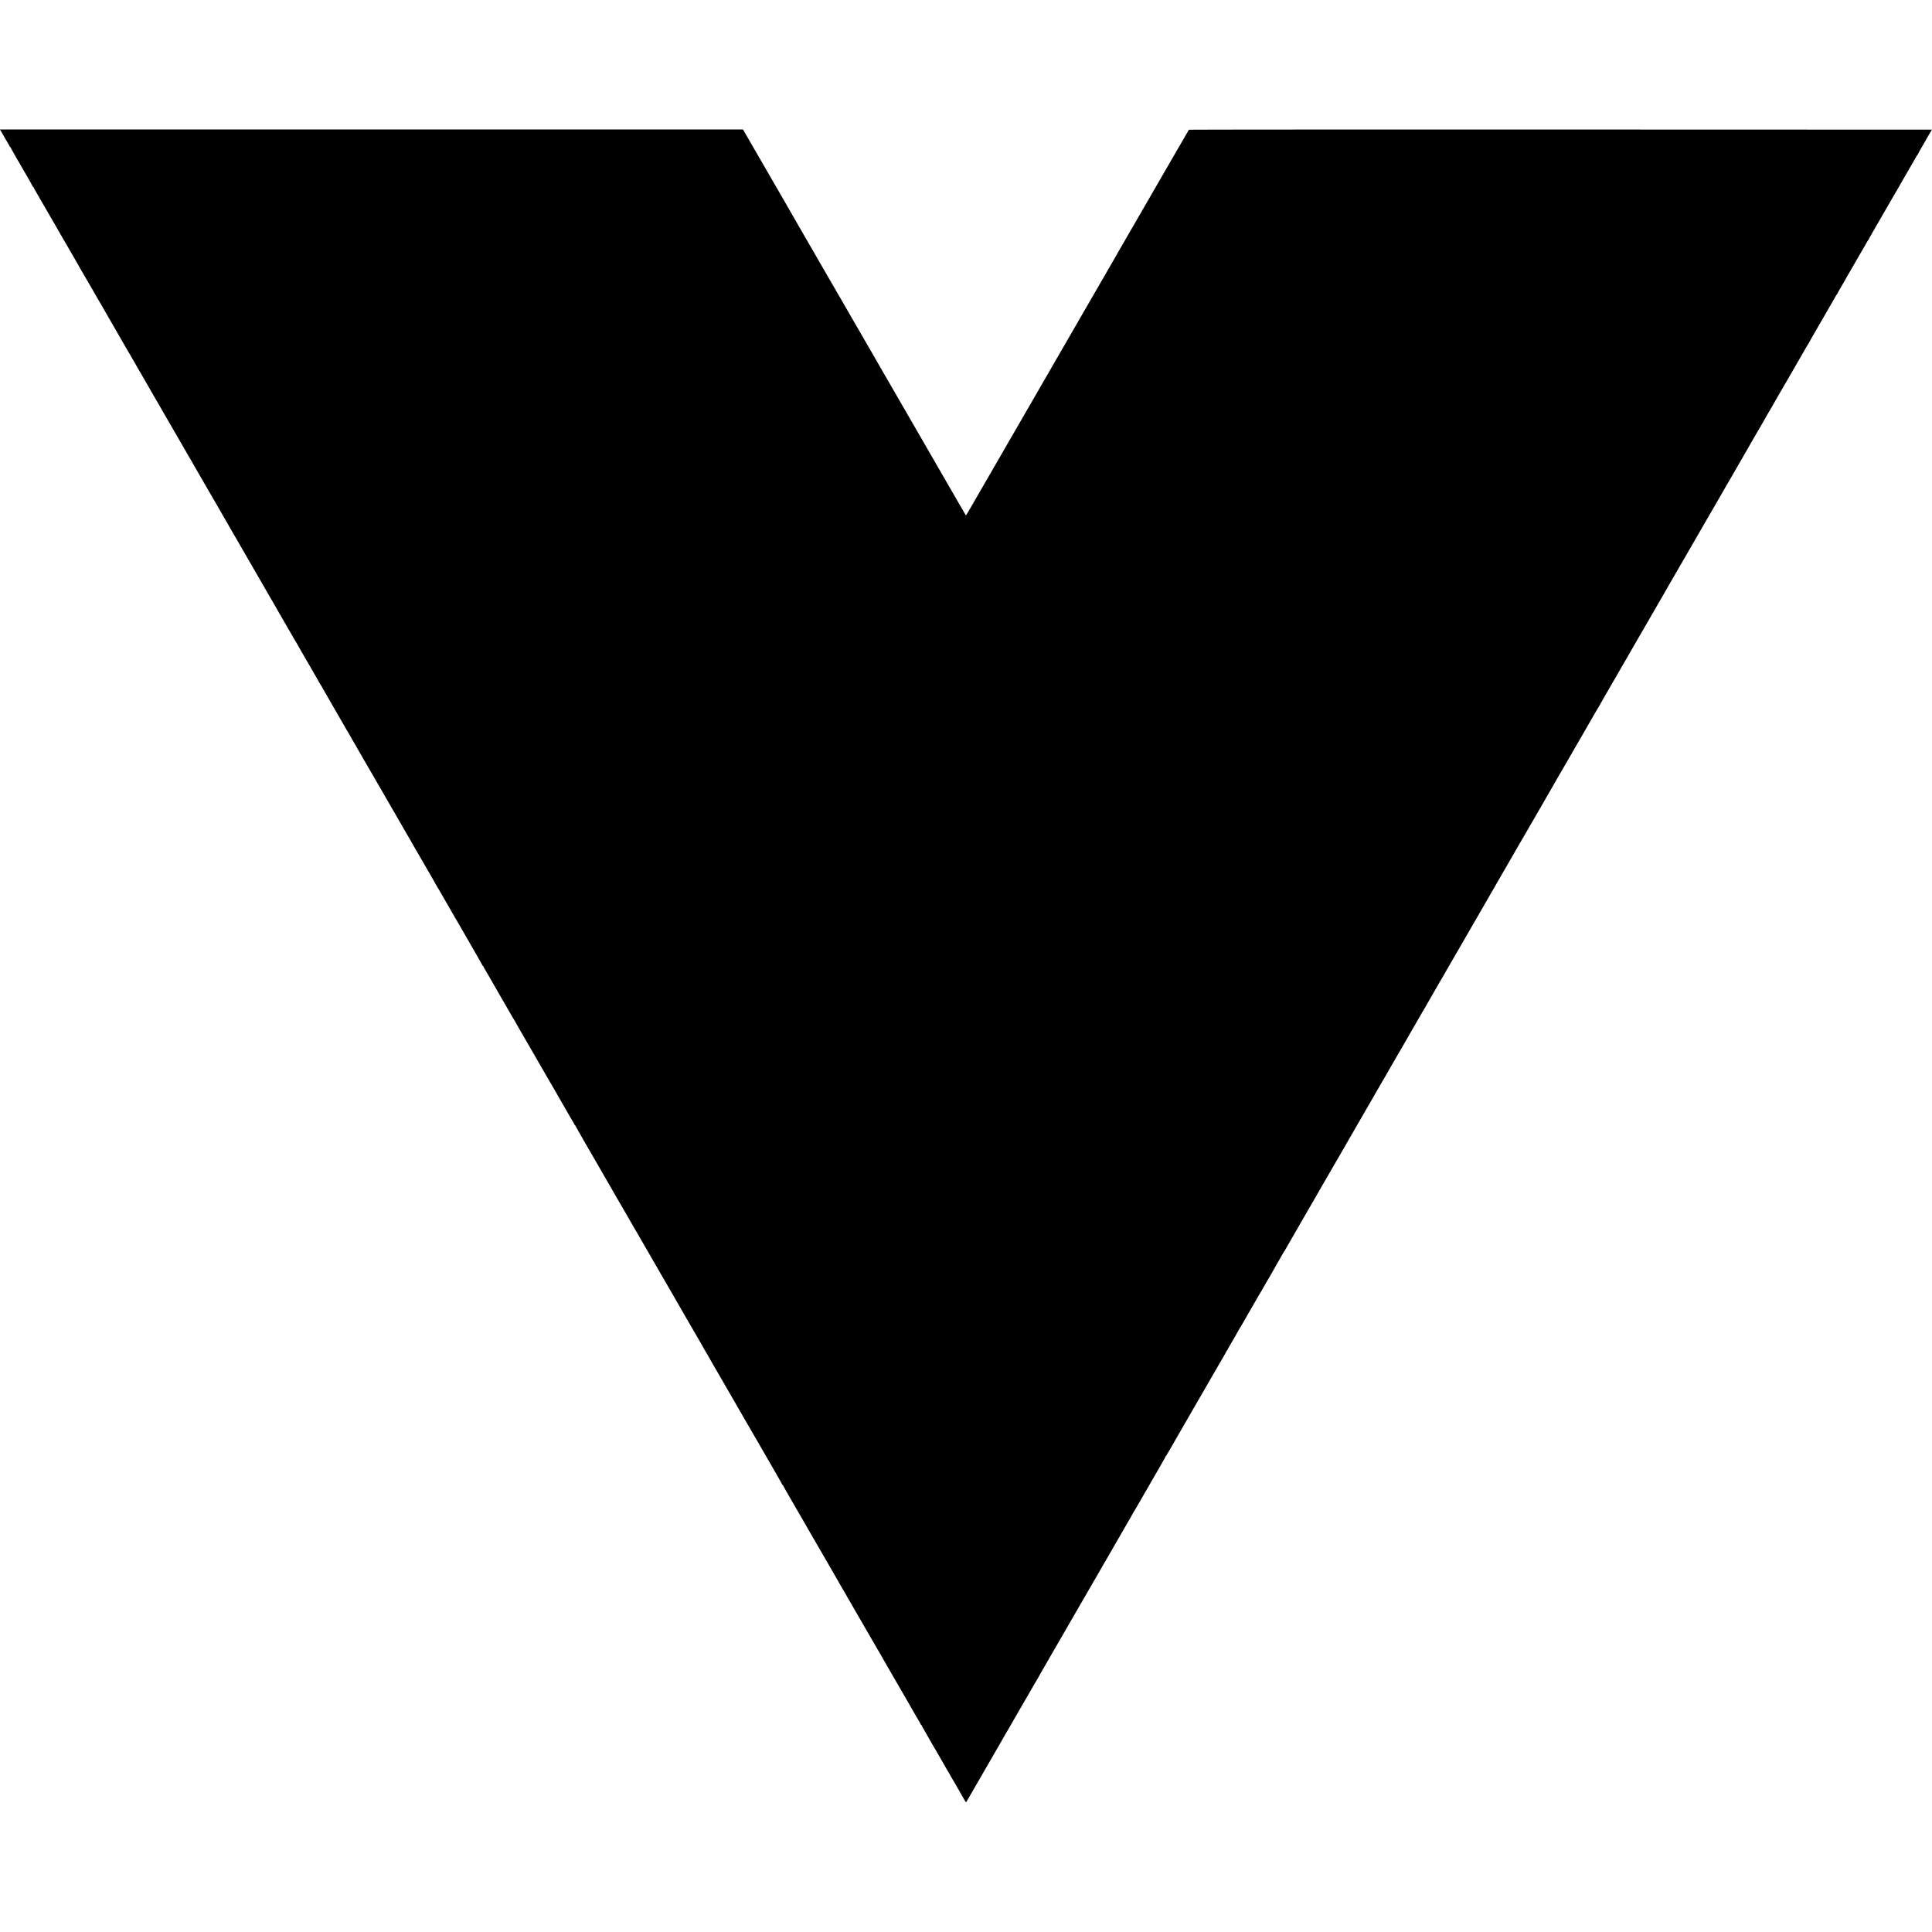
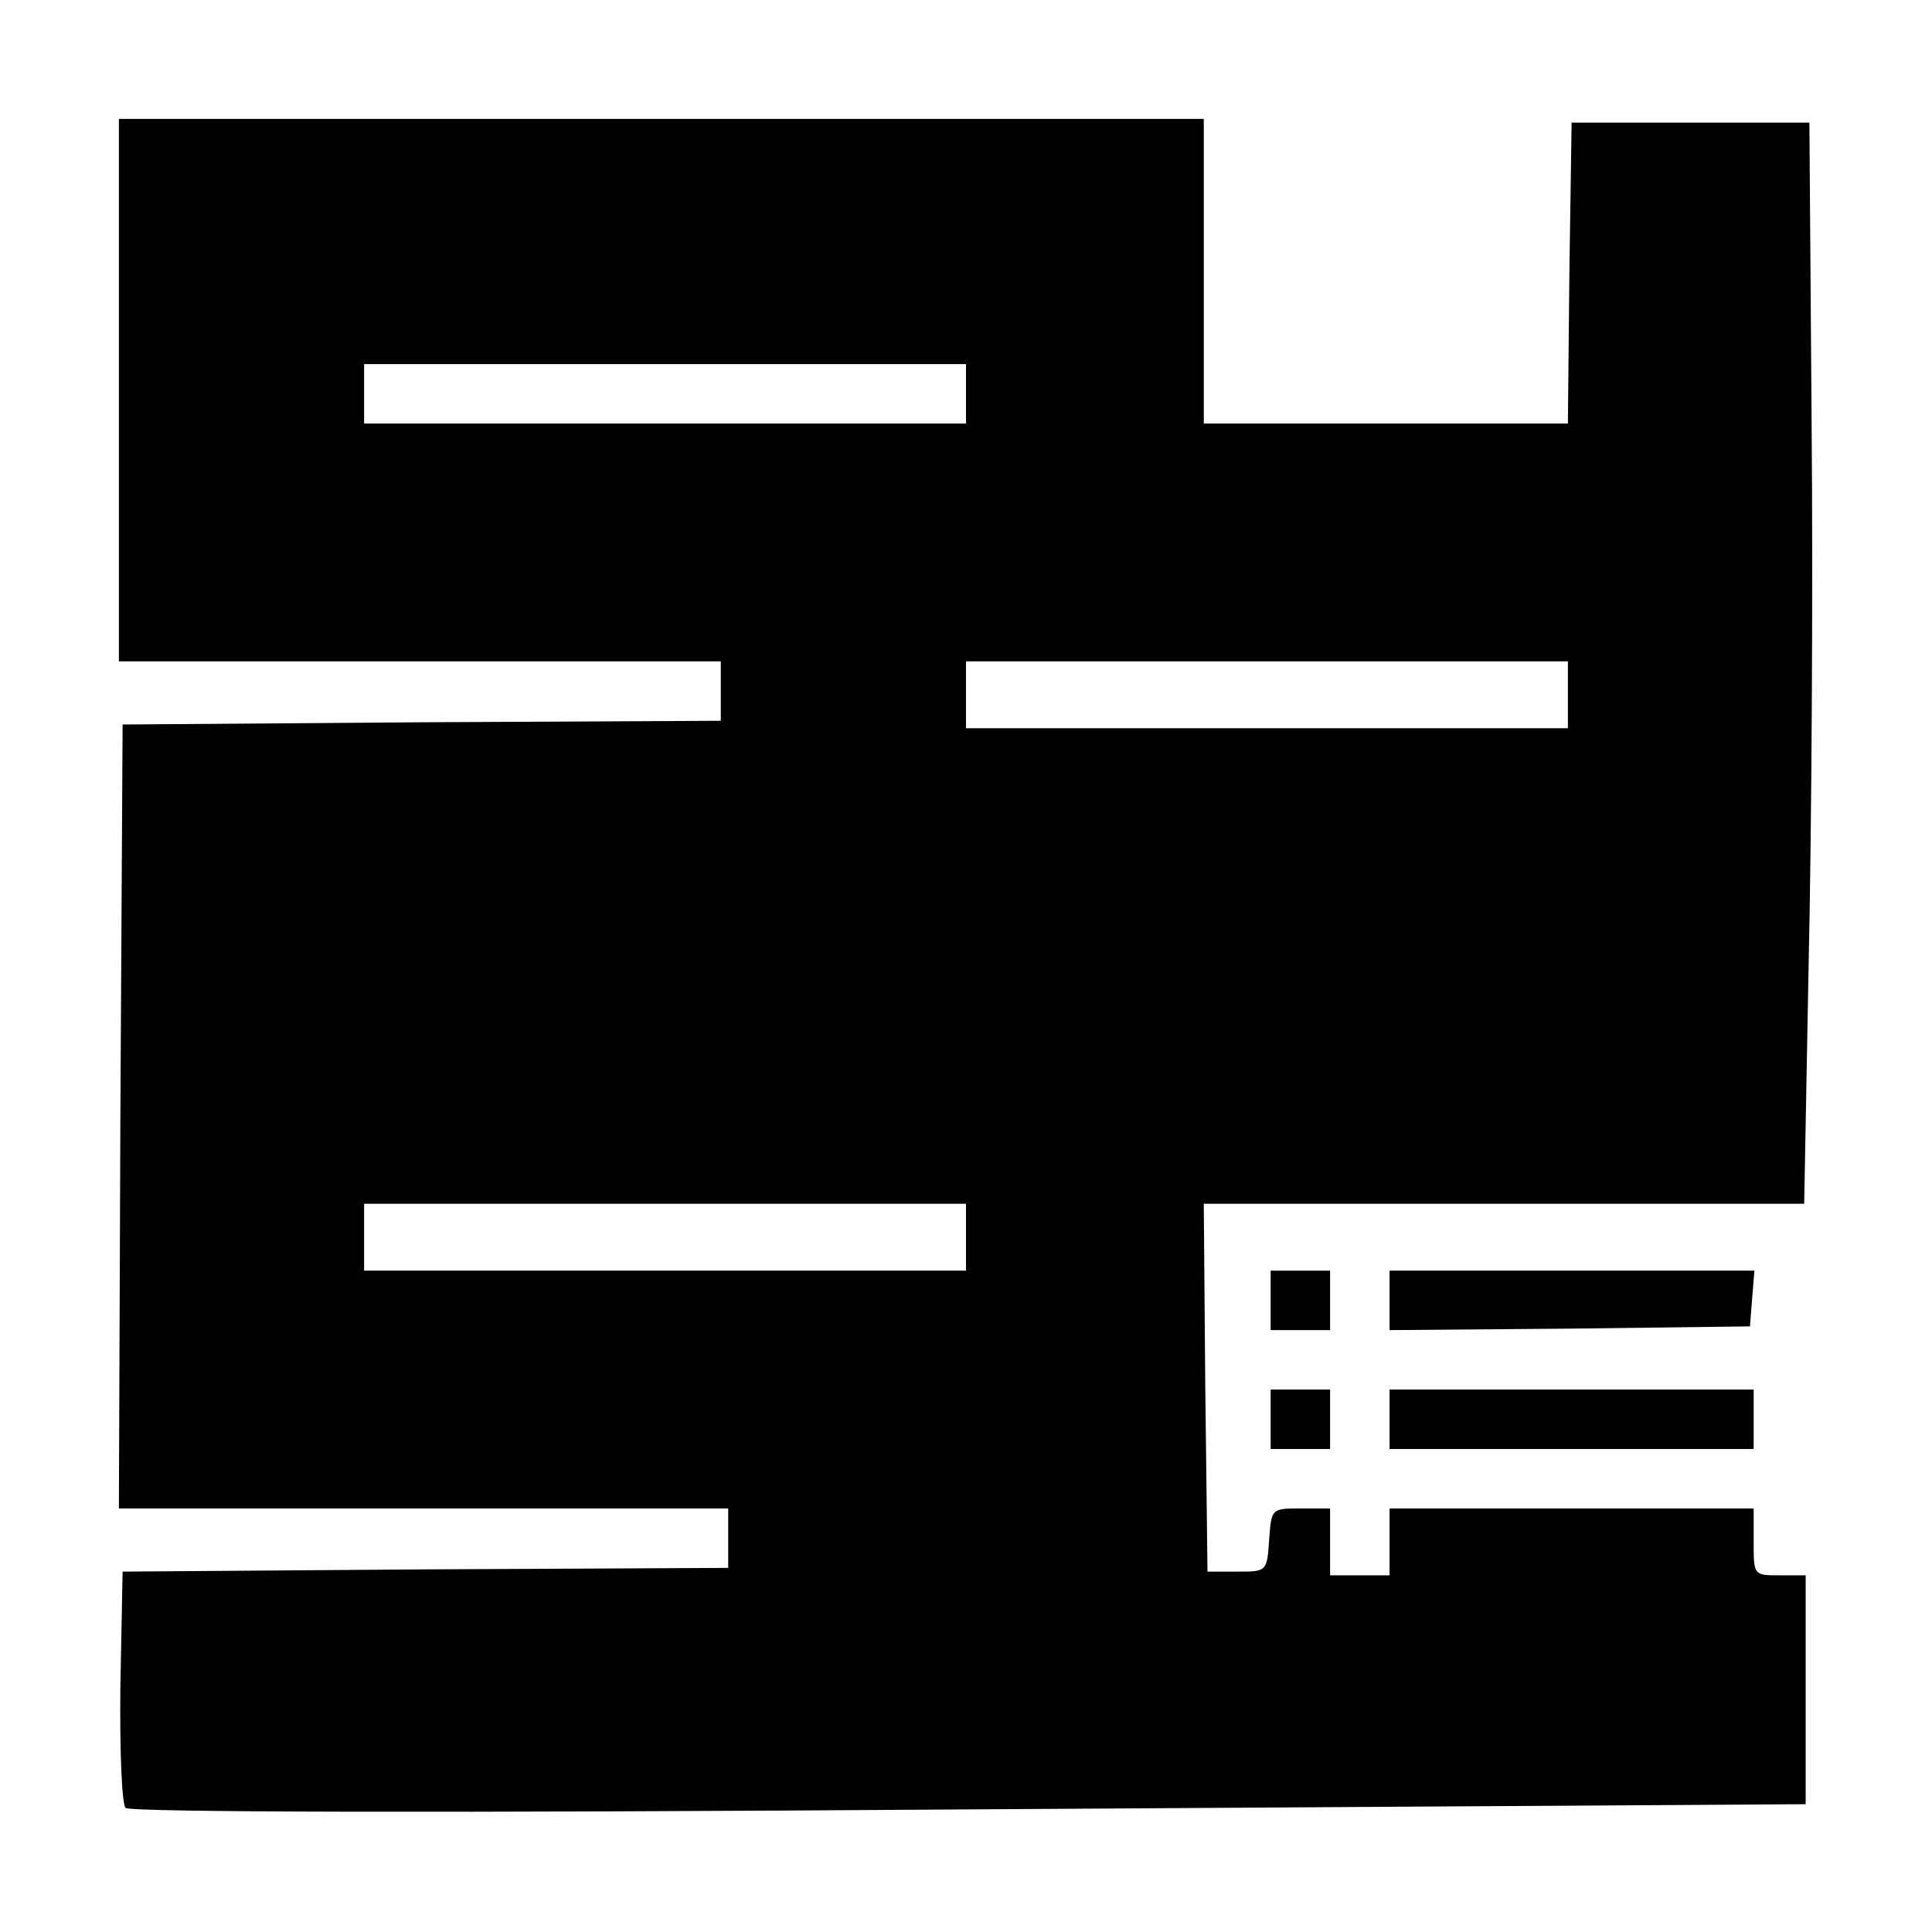
- <svg xmlns="http://www.w3.org/2000/svg" version="1.0" width="16pt" height="16pt" viewBox="0 0 16 16" preserveAspectRatio="xMidYMid meet">
-   <g transform="translate(0,16) scale(0.00032,-0.00032)" fill="#000000" stroke="none">
-     <path d="M18 46618 c45 -75 122 -207 122 -211 0 -2 25 -45 55 -95 30 -50 55 -96 55 -102 0 -5 5 -10 10 -10 6 0 10 -4 10 -9 0 -5 73 -135 161 -288 89 -153 173 -298 187 -323 14 -25 32 -57 41 -72 88 -149 187 -324 189 -335 2 -7 8 -13 13 -13 5 0 9 -4 9 -10 0 -5 46 -89 103 -187 175 -302 490 -846 507 -876 8 -16 20 -36 25 -45 28 -46 290 -498 339 -585 13 -23 74 -129 136 -236 61 -107 123 -215 137 -240 14 -25 29 -50 33 -56 5 -5 23 -37 40 -70 18 -33 38 -67 44 -75 11 -16 21 -33 63 -109 14 -25 29 -50 33 -56 4 -5 21 -35 38 -65 55 -100 261 -455 269 -465 4 -5 14 -21 20 -35 15 -29 41 -75 103 -180 24 -41 52 -88 60 -105 9 -16 57 -100 107 -185 112 -193 362 -626 380 -660 8 -14 23 -38 33 -55 11 -16 23 -37 27 -45 4 -8 26 -46 48 -85 23 -38 53 -90 67 -115 46 -81 64 -113 178 -310 62 -107 121 -210 132 -227 37 -67 56 -99 85 -148 16 -27 32 -57 36 -65 4 -8 15 -27 25 -42 9 -15 53 -89 96 -165 44 -76 177 -307 296 -513 120 -206 268 -463 330 -570 131 -227 117 -203 200 -348 36 -62 73 -125 82 -140 10 -15 21 -34 25 -42 4 -8 20 -37 36 -65 17 -27 38 -65 48 -82 49 -85 64 -111 87 -153 13 -25 28 -49 32 -55 4 -5 78 -134 165 -285 87 -151 166 -288 176 -305 10 -16 26 -43 35 -59 9 -17 125 -217 257 -445 132 -229 253 -441 270 -471 17 -30 45 -79 64 -108 18 -29 33 -54 33 -57 0 -2 20 -37 44 -77 24 -40 123 -212 221 -383 97 -170 190 -330 205 -355 16 -25 39 -65 53 -90 13 -25 81 -144 152 -265 70 -121 137 -238 150 -260 12 -22 37 -65 55 -95 18 -30 43 -73 55 -95 12 -22 48 -85 80 -140 77 -132 163 -280 190 -330 13 -22 71 -123 130 -225 59 -102 116 -199 126 -217 10 -17 29 -50 43 -72 15 -22 26 -43 26 -45 0 -2 27 -50 60 -106 33 -56 60 -103 60 -105 0 -2 55 -98 90 -155 8 -14 182 -316 239 -414 13 -22 45 -79 72 -124 27 -46 49 -86 49 -89 0 -2 14 -24 30 -48 16 -24 30 -46 30 -49 0 -5 74 -135 100 -176 5 -8 24 -42 43 -75 50 -88 58 -101 262 -455 104 -179 199 -345 213 -370 14 -25 28 -49 32 -55 4 -5 17 -26 28 -45 10 -19 62 -109 114 -200 114 -197 133 -230 170 -295 16 -27 33 -57 38 -65 17 -28 96 -165 103 -180 4 -8 16 -28 26 -45 10 -16 77 -131 148 -255 72 -124 181 -313 243 -420 62 -107 121 -209 131 -227 35 -62 323 -560 392 -678 38 -66 83 -145 100 -175 16 -30 33 -59 37 -65 4 -5 17 -27 29 -47 34 -61 56 -100 90 -156 17 -29 31 -55 31 -57 0 -2 17 -32 39 -67 21 -35 134 -229 251 -433 117 -203 235 -407 261 -451 27 -45 49 -85 49 -88 0 -4 8 -19 19 -34 15 -21 200 -341 309 -533 10 -19 33 -58 51 -87 17 -29 31 -54 31 -56 0 -2 25 -44 55 -94 30 -50 55 -95 55 -98 0 -4 6 -15 14 -23 7 -9 27 -41 43 -71 17 -30 170 -297 342 -594 171 -296 311 -542 311 -547 0 -5 5 -9 10 -9 6 0 10 -4 10 -10 0 -5 22 -47 49 -92 27 -46 58 -99 68 -118 24 -43 81 -140 93 -160 5 -8 66 -114 135 -235 69 -121 130 -227 135 -235 12 -21 259 -447 283 -490 10 -19 28 -47 38 -62 11 -14 19 -29 19 -32 0 -3 37 -69 83 -148 99 -170 305 -526 337 -583 13 -22 31 -53 41 -70 11 -16 22 -37 26 -45 7 -14 82 -146 103 -180 14 -24 181 -311 205 -355 13 -22 46 -80 75 -130 29 -49 64 -110 78 -135 14 -25 51 -88 82 -140 31 -52 59 -102 63 -110 4 -8 18 -33 31 -55 205 -353 284 -489 309 -535 17 -30 45 -78 62 -106 18 -28 36 -60 39 -72 4 -12 12 -22 17 -22 5 0 9 -4 9 -10 0 -5 109 -197 241 -427 133 -230 250 -431 259 -448 51 -90 222 -385 280 -485 37 -63 78 -135 92 -160 14 -25 67 -117 118 -205 51 -88 101 -175 111 -193 34 -58 55 -95 149 -257 51 -88 101 -173 110 -190 9 -16 76 -131 147 -255 72 -124 140 -241 151 -260 61 -108 281 -489 355 -615 38 -66 77 -133 87 -150 35 -63 91 -161 100 -175 14 -23 99 -169 128 -220 54 -97 135 -235 142 -245 4 -5 20 -32 35 -60 26 -48 238 -416 276 -480 10 -16 26 -46 37 -65 30 -53 382 -661 403 -695 10 -16 22 -37 26 -45 4 -8 26 -48 50 -88 24 -41 43 -75 43 -77 0 -2 22 -40 50 -85 27 -45 50 -84 50 -86 0 -3 38 -69 83 -147 84 -142 302 -520 340 -587 10 -19 34 -60 52 -90 18 -30 44 -75 57 -100 14 -25 45 -79 70 -120 25 -41 56 -96 70 -121 14 -25 77 -133 138 -240 62 -107 122 -210 132 -229 25 -43 310 -535 337 -581 11 -19 26 -45 34 -59 17 -32 238 -414 266 -460 11 -19 24 -41 28 -49 3 -7 75 -133 160 -278 84 -146 153 -269 153 -274 0 -5 5 -9 10 -9 6 0 10 -4 10 -10 0 -5 82 -150 181 -322 182 -314 201 -346 240 -415 12 -21 80 -139 152 -263 71 -124 141 -245 155 -270 14 -25 28 -49 32 -55 6 -8 145 -248 220 -380 37 -66 209 -362 229 -395 11 -19 24 -42 28 -49 4 -8 67 -118 140 -243 73 -125 133 -230 133 -233 0 -2 15 -28 33 -57 19 -29 47 -78 64 -108 17 -30 53 -93 79 -139 53 -90 82 -141 157 -272 82 -142 115 -199 381 -659 142 -245 268 -463 281 -485 12 -22 71 -125 132 -230 60 -104 172 -298 248 -430 76 -132 146 -253 156 -270 11 -16 22 -36 26 -44 3 -8 30 -54 60 -103 29 -49 53 -91 53 -93 0 -3 18 -34 40 -70 22 -36 40 -67 40 -69 0 -2 37 -66 81 -142 45 -77 98 -168 119 -204 20 -36 47 -81 58 -100 12 -19 27 -47 33 -62 6 -16 15 -28 20 -28 5 0 9 -4 9 -9 0 -6 63 -118 140 -251 77 -133 140 -243 140 -245 0 -2 18 -33 41 -70 22 -37 49 -83 60 -101 10 -19 29 -51 40 -71 25 -45 109 -189 126 -218 7 -11 17 -29 22 -40 6 -11 22 -38 35 -60 14 -22 37 -62 52 -90 14 -27 35 -62 45 -77 11 -14 19 -29 19 -32 0 -3 18 -35 40 -71 22 -36 40 -67 40 -69 0 -2 19 -35 42 -72 23 -38 55 -94 72 -124 26 -47 139 -244 171 -298 6 -9 21 -36 34 -60 28 -48 37 -51 51 -19 6 12 19 36 29 52 10 17 27 46 38 65 11 19 104 181 208 360 103 179 199 345 213 370 14 25 42 74 64 109 21 34 38 65 38 67 0 2 18 33 40 69 22 36 40 67 40 69 0 3 177 310 199 346 16 26 136 234 140 244 2 5 25 44 52 88 27 44 49 81 49 84 0 2 18 34 40 70 22 36 40 67 40 69 0 2 20 36 43 77 35 58 169 289 297 513 9 17 50 86 90 155 40 69 86 150 103 180 16 30 35 62 41 70 6 8 16 24 22 35 35 64 72 129 167 293 59 100 116 199 127 220 11 20 30 53 41 72 43 72 1070 1850 1121 1940 14 25 65 113 113 195 48 83 96 166 107 185 10 19 28 50 38 68 11 18 73 124 137 235 64 111 175 303 246 427 71 124 173 299 225 390 52 91 116 202 143 248 27 45 49 85 49 89 0 4 6 14 14 22 7 9 28 43 46 76 26 47 251 436 378 655 11 19 29 51 40 70 11 19 101 176 201 348 99 172 181 317 181 323 0 5 5 9 10 9 6 0 10 5 10 11 0 6 8 23 18 37 11 15 32 52 49 82 16 30 130 228 253 440 122 212 234 405 248 430 13 25 39 70 57 100 39 65 69 117 130 225 25 44 50 87 55 95 12 19 78 134 220 380 61 107 129 224 150 260 161 277 222 382 246 425 15 28 47 83 71 123 24 41 43 78 43 83 0 5 4 9 8 9 4 0 13 12 19 28 7 15 23 45 36 67 66 110 277 478 277 483 0 3 6 13 14 21 7 9 27 41 43 71 17 30 45 80 63 110 34 57 375 649 394 685 6 11 16 27 22 35 6 8 26 42 44 75 18 33 41 74 51 90 10 17 24 41 32 55 54 97 72 128 88 152 11 14 19 28 19 30 0 3 79 141 175 308 96 167 175 305 175 308 0 3 6 13 14 21 7 9 26 39 41 66 33 60 276 483 338 587 24 40 46 80 50 88 4 8 13 24 20 35 14 23 95 163 125 215 11 19 52 91 92 160 40 69 80 139 90 155 9 17 103 179 207 360 105 182 200 346 211 365 103 181 463 802 489 845 7 11 15 27 19 35 4 8 29 51 55 95 64 110 828 1433 848 1470 9 17 24 41 33 55 9 14 29 48 45 77 15 28 52 93 82 145 30 51 62 107 71 123 17 30 231 398 400 690 51 88 103 179 115 202 12 23 26 48 32 55 6 7 24 38 40 68 17 30 61 107 98 170 37 63 84 144 103 180 19 36 41 72 48 81 8 8 14 18 14 21 0 4 27 51 59 106 32 55 72 124 89 154 16 29 71 125 122 213 51 88 104 180 118 205 13 25 28 50 32 55 4 6 17 26 28 45 11 19 45 80 77 135 31 55 66 116 77 135 11 19 88 152 171 295 401 694 620 1072 650 1125 11 19 87 152 170 295 83 143 158 273 166 288 9 16 21 36 26 45 6 9 31 52 55 96 25 43 54 94 66 115 11 20 95 164 186 321 91 157 173 299 182 315 9 17 26 46 37 65 12 19 66 114 121 210 56 96 108 186 117 200 8 14 24 40 34 59 24 45 383 664 412 713 5 9 17 29 26 45 15 28 120 210 241 419 36 61 68 117 72 125 4 8 12 23 19 34 35 57 245 420 262 453 11 20 35 61 53 90 17 29 32 54 32 56 0 3 28 51 62 108 33 57 70 119 80 138 10 19 23 42 28 50 5 8 32 53 59 100 27 47 149 258 271 470 122 212 234 405 248 430 30 53 62 108 80 135 6 11 15 27 19 35 4 8 85 150 181 315 96 165 187 323 202 350 31 56 116 202 130 225 5 8 25 42 43 75 19 33 92 159 162 280 149 257 157 271 202 350 19 33 38 67 43 75 9 14 228 392 275 475 12 22 55 96 95 165 40 69 80 139 90 155 24 42 202 350 221 383 9 15 27 47 41 72 14 25 75 131 136 236 61 106 121 210 134 232 99 172 271 470 279 482 5 8 23 40 40 70 18 30 81 141 142 245 60 105 121 210 135 235 14 25 71 124 127 220 56 96 143 247 194 335 51 88 96 167 102 175 14 24 180 311 204 355 23 43 340 590 356 615 5 8 50 87 101 175 171 301 517 898 582 1008 25 43 46 81 46 83 0 2 12 23 27 47 14 23 40 67 56 97 16 30 35 62 42 70 7 8 15 22 18 30 4 8 20 38 37 65 16 28 33 57 37 65 6 12 111 196 143 250 5 8 55 95 112 193 57 98 113 195 126 215 12 20 27 46 32 57 6 11 14 27 20 35 5 8 76 130 156 270 80 140 165 287 187 325 23 39 52 90 66 115 13 25 30 52 37 61 8 8 14 18 14 21 0 4 41 77 92 165 50 87 175 302 276 478 101 176 208 360 236 408 28 49 67 117 86 152 19 35 41 70 48 77 6 6 12 15 12 19 0 7 124 224 167 291 12 21 23 40 23 42 0 2 21 40 46 83 26 43 55 92 64 109 54 95 327 568 354 614 19 30 45 75 59 100 71 128 82 145 89 148 4 2 8 8 8 13 0 5 42 82 94 172 311 538 496 858 518 897 14 25 40 70 58 100 18 30 42 71 53 90 10 19 79 139 152 265 73 127 142 246 153 265 10 19 43 76 72 125 29 50 63 108 75 130 65 116 80 140 87 143 4 2 8 8 8 12 0 8 114 212 140 250 6 8 14 24 20 35 5 11 54 97 108 190 l100 170 -9611 3 c-5286 1 -9614 -1 -9618 -5 -5 -6 -419 -719 -619 -1068 -89 -155 -267 -463 -323 -560 -38 -66 -81 -140 -95 -165 -31 -56 -263 -457 -526 -910 -110 -190 -224 -388 -254 -440 -29 -52 -61 -109 -71 -125 -23 -39 -243 -420 -268 -465 -11 -19 -204 -352 -428 -740 -224 -388 -477 -826 -563 -975 -85 -148 -185 -322 -222 -385 -37 -63 -120 -207 -185 -320 -65 -113 -177 -306 -248 -430 -72 -124 -172 -297 -222 -385 -51 -88 -142 -245 -202 -350 -131 -226 -247 -427 -408 -705 -65 -113 -249 -432 -410 -710 -160 -278 -388 -673 -506 -877 -118 -205 -216 -373 -219 -373 -3 0 -52 82 -109 183 -58 100 -144 250 -192 332 -95 164 -402 696 -647 1120 -85 149 -228 396 -317 550 -212 365 -982 1700 -1008 1745 -10 19 -43 76 -72 125 -29 50 -64 110 -77 135 -14 25 -63 110 -110 190 -47 80 -96 165 -110 190 -14 25 -99 171 -188 325 -89 154 -174 300 -188 325 -13 25 -64 113 -112 195 -48 83 -140 242 -205 355 -65 113 -183 317 -263 454 -79 137 -152 264 -163 282 -50 89 -335 583 -354 614 -12 19 -34 58 -50 85 -15 28 -129 226 -253 440 -124 215 -235 408 -247 430 -12 22 -69 121 -127 220 -58 99 -226 389 -373 645 -148 256 -324 561 -392 678 -67 117 -134 232 -147 255 -13 23 -33 59 -46 80 l-22 37 -9615 0 -9615 0 20 -32z" />
+ <svg xmlns="http://www.w3.org/2000/svg" version="1.0" width="260pt" height="260pt" viewBox="0 0 260 260" preserveAspectRatio="xMidYMid meet">
+   <g transform="translate(0,260) scale(0.1,-0.1)" fill="#000000" stroke="none">
+     <path d="M160 2075 l0 -365 405 0 405 0 0 -40 0 -40 -402 -2 -403 -3 -3 -527 -2 -528 410 0 410 0 0 -40 0 -40 -408 -2 -407 -3 -3 -154 c-1 -88 2 -159 7 -164 6 -6 427 -7 1135 -2 l1126 7 0 154 0 154 -35 0 c-35 0 -35 0 -35 45 l0 45 -245 0 -245 0 0 -45 0 -45 -40 0 -40 0 0 45 0 45 -39 0 c-40 0 -40 0 -43 -42 -3 -43 -3 -43 -43 -43 l-40 0 -3 248 -2 247 404 0 404 0 6 323 c4 177 6 504 4 727 l-3 405 -160 0 -160 0 -3 -202 -2 -203 -245 0 -245 0 0 205 0 205 -730 0 -730 0 0 -365z m1140 -5 l0 -40 -405 0 -405 0 0 40 0 40 405 0 405 0 0 -40z m810 -405 l0 -45 -405 0 -405 0 0 45 0 45 405 0 405 0 0 -45z m-810 -730 l0 -45 -405 0 -405 0 0 45 0 45 405 0 405 0 0 -45z" />
+     <path d="M1710 850 l0 -40 40 0 40 0 0 40 0 40 -40 0 -40 0 0 -40z" />
+     <path d="M1870 850 l0 -40 243 2 242 3 3 38 3 37 -245 0 -246 0 0 -40z" />
+     <path d="M1710 690 l0 -40 40 0 40 0 0 40 0 40 -40 0 -40 0 0 -40z" />
+     <path d="M1870 690 l0 -40 245 0 245 0 0 40 0 40 -245 0 -245 0 0 -40z" />
  </g>
</svg>
